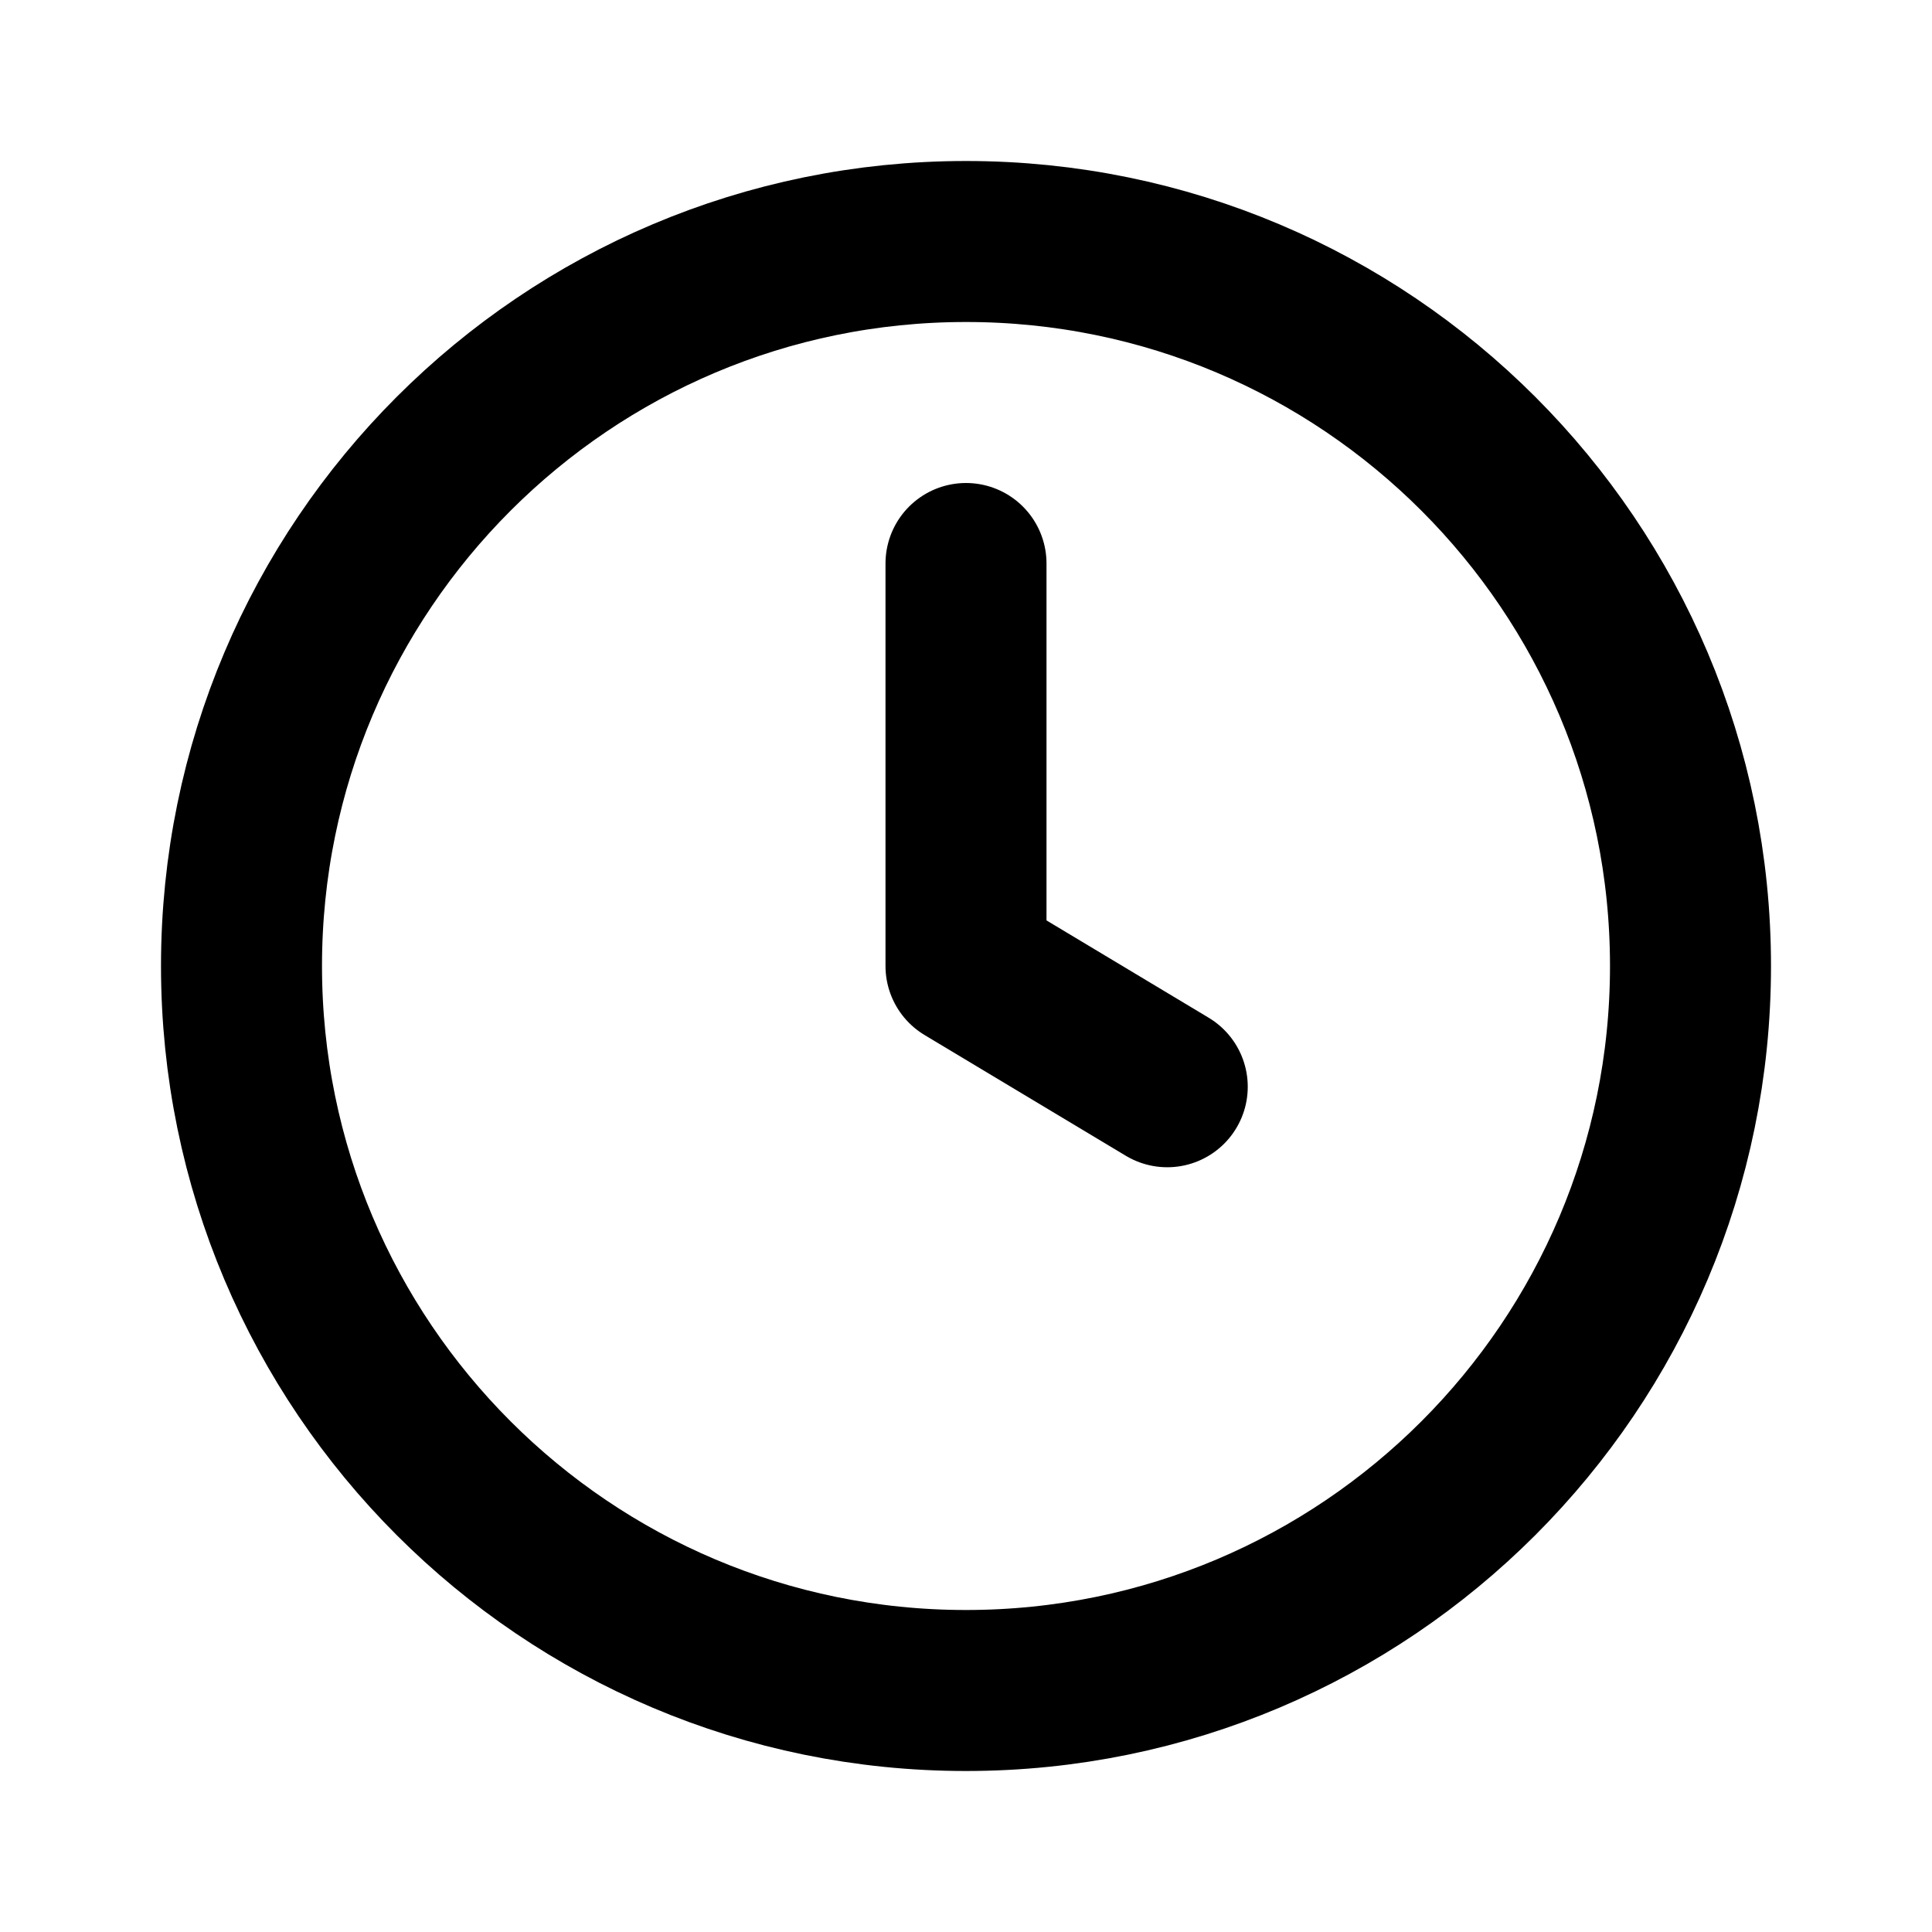
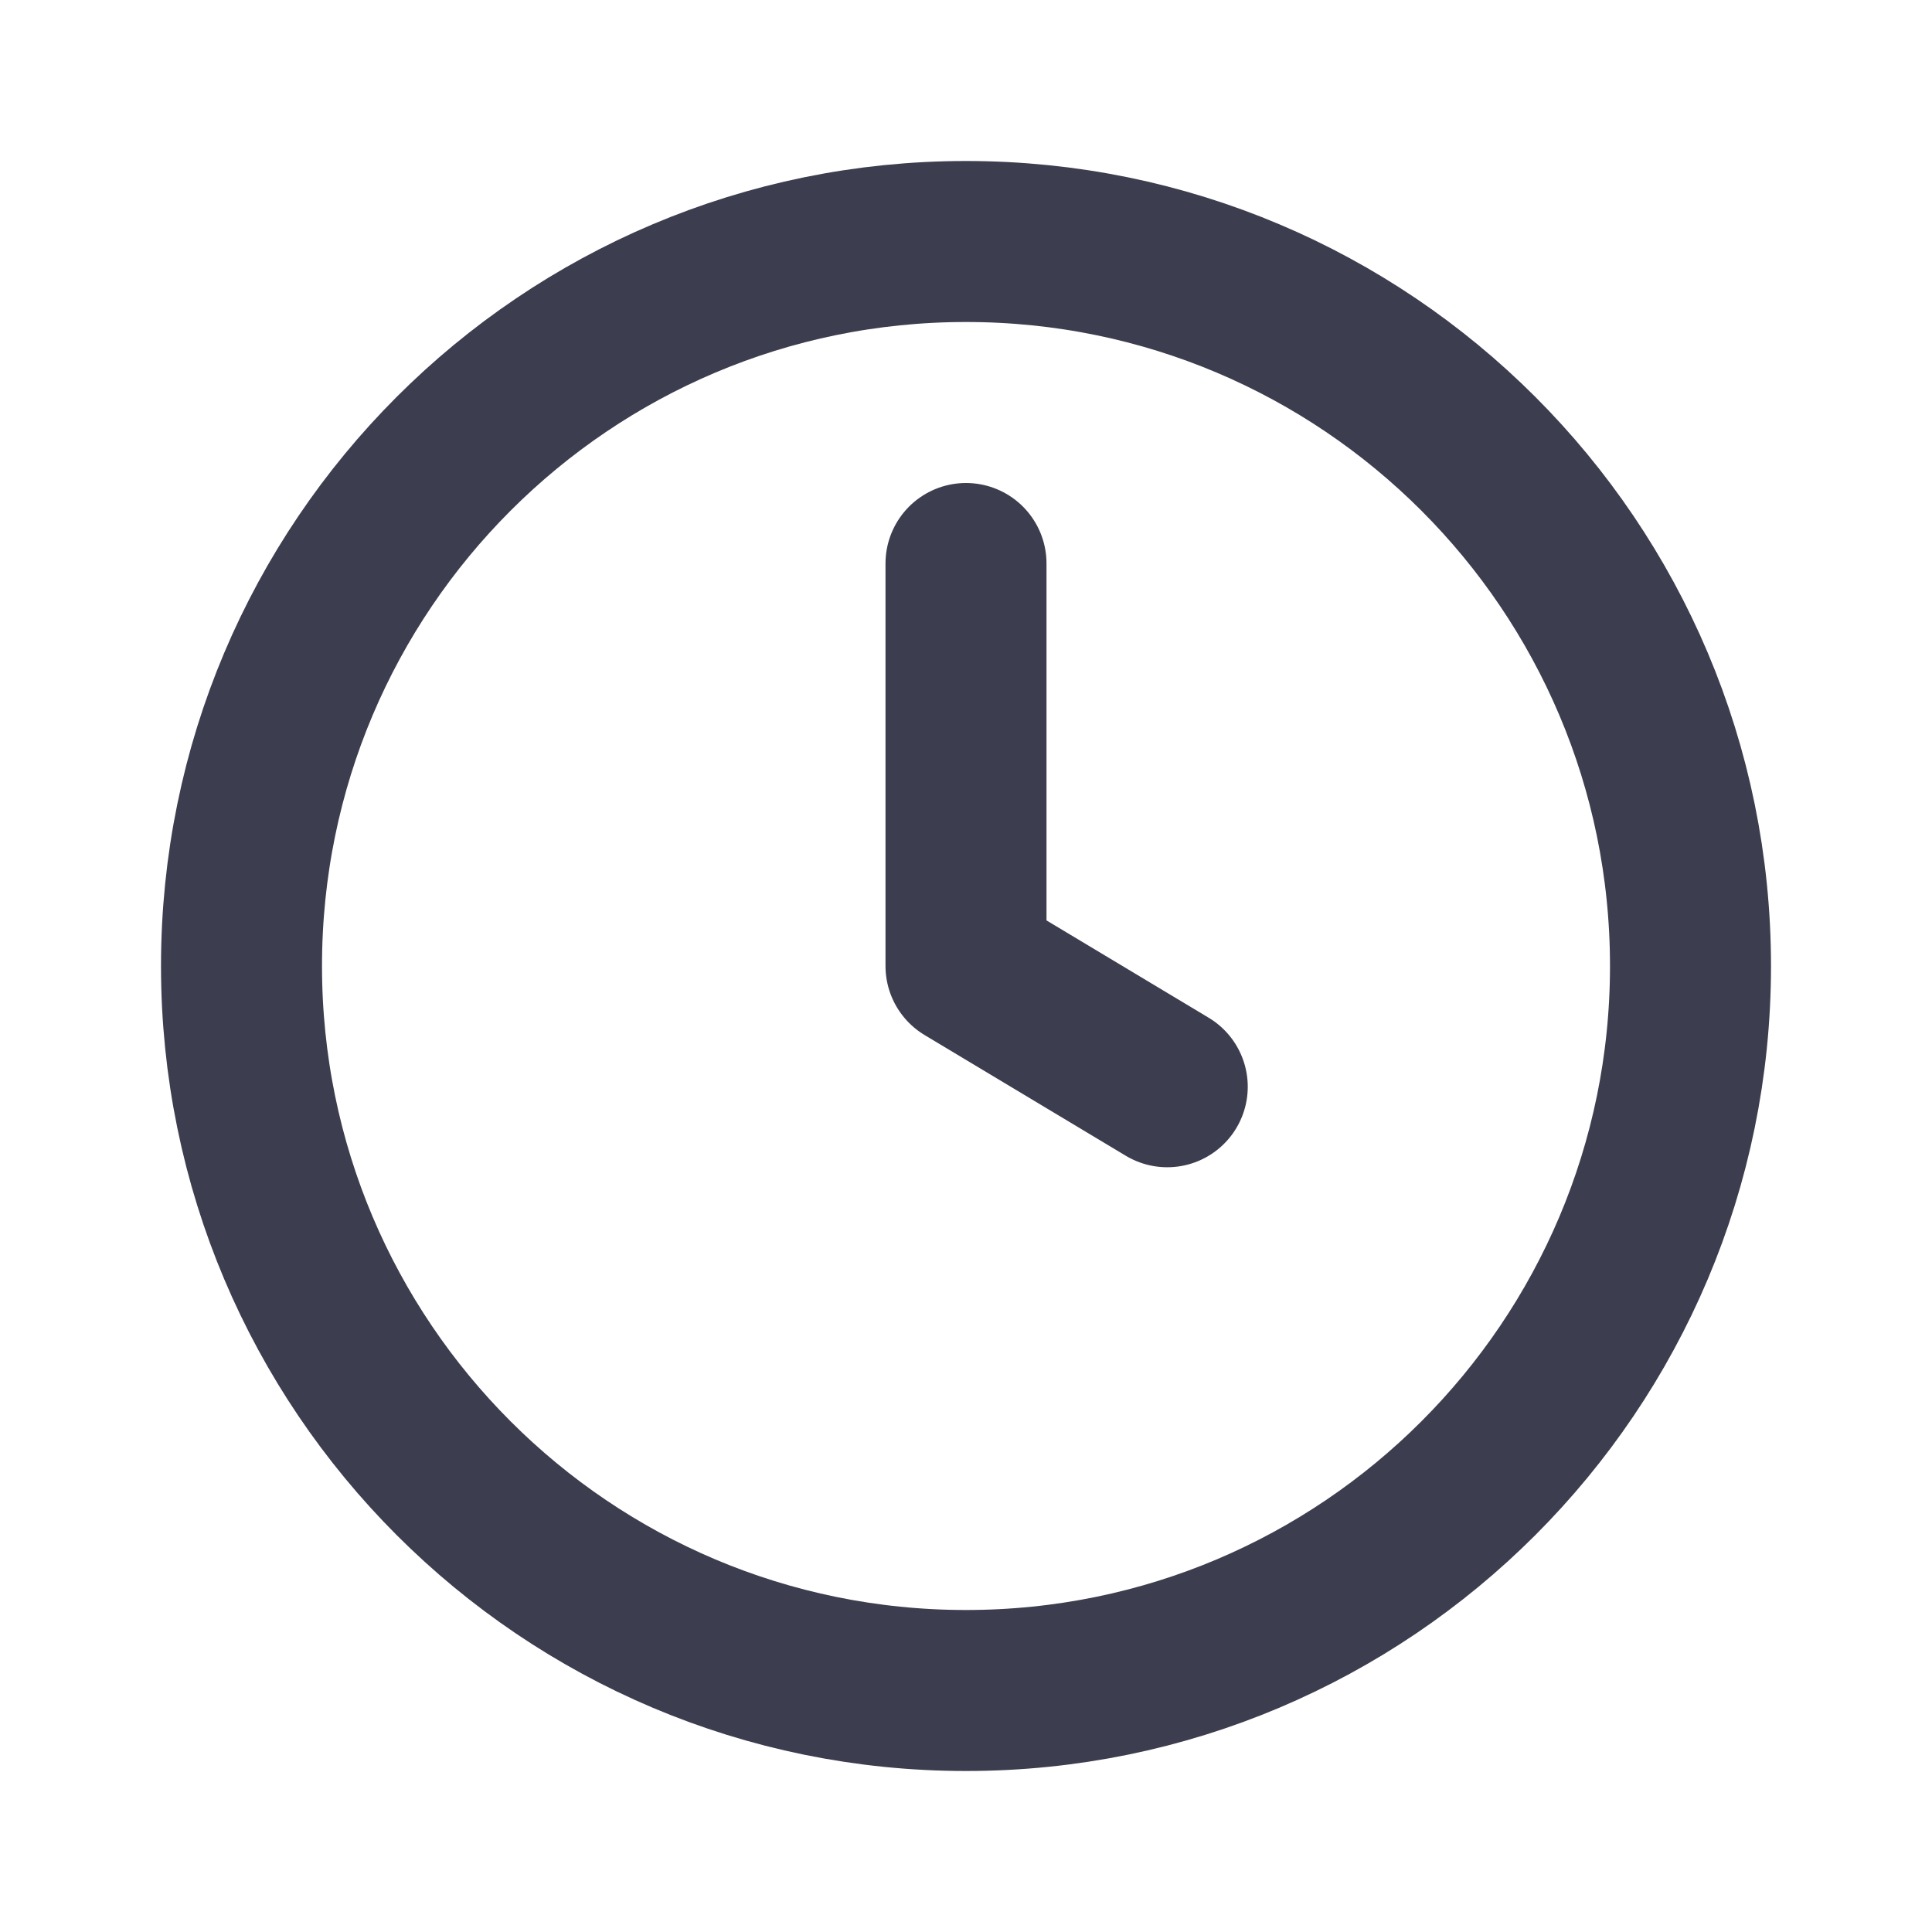
- <svg xmlns="http://www.w3.org/2000/svg" width="60" height="60" viewBox="0 0 60 60" fill="none">
-   <path d="M30 17.5V30L36.25 33.75M52.5 30C52.5 42.426 42.426 52.5 30 52.5C17.574 52.5 7.5 42.426 7.5 30C7.5 17.574 17.574 7.5 30 7.5C42.426 7.5 52.5 17.574 52.5 30Z" stroke="black" stroke-width="5" stroke-linecap="round" stroke-linejoin="round" />
+ <svg xmlns="http://www.w3.org/2000/svg" width="30" height="30" viewBox="0 0 60 60" fill="none">
+   <path d="M30 17.5V30L36.25 33.75M52.5 30C52.5 42.426 42.426 52.5 30 52.5C17.574 52.5 7.5 42.426 7.5 30C7.5 17.574 17.574 7.5 30 7.5C42.426 7.5 52.5 17.574 52.5 30Z" stroke="#3C3D4E" stroke-width="5" stroke-linecap="round" stroke-linejoin="round" />
</svg>
